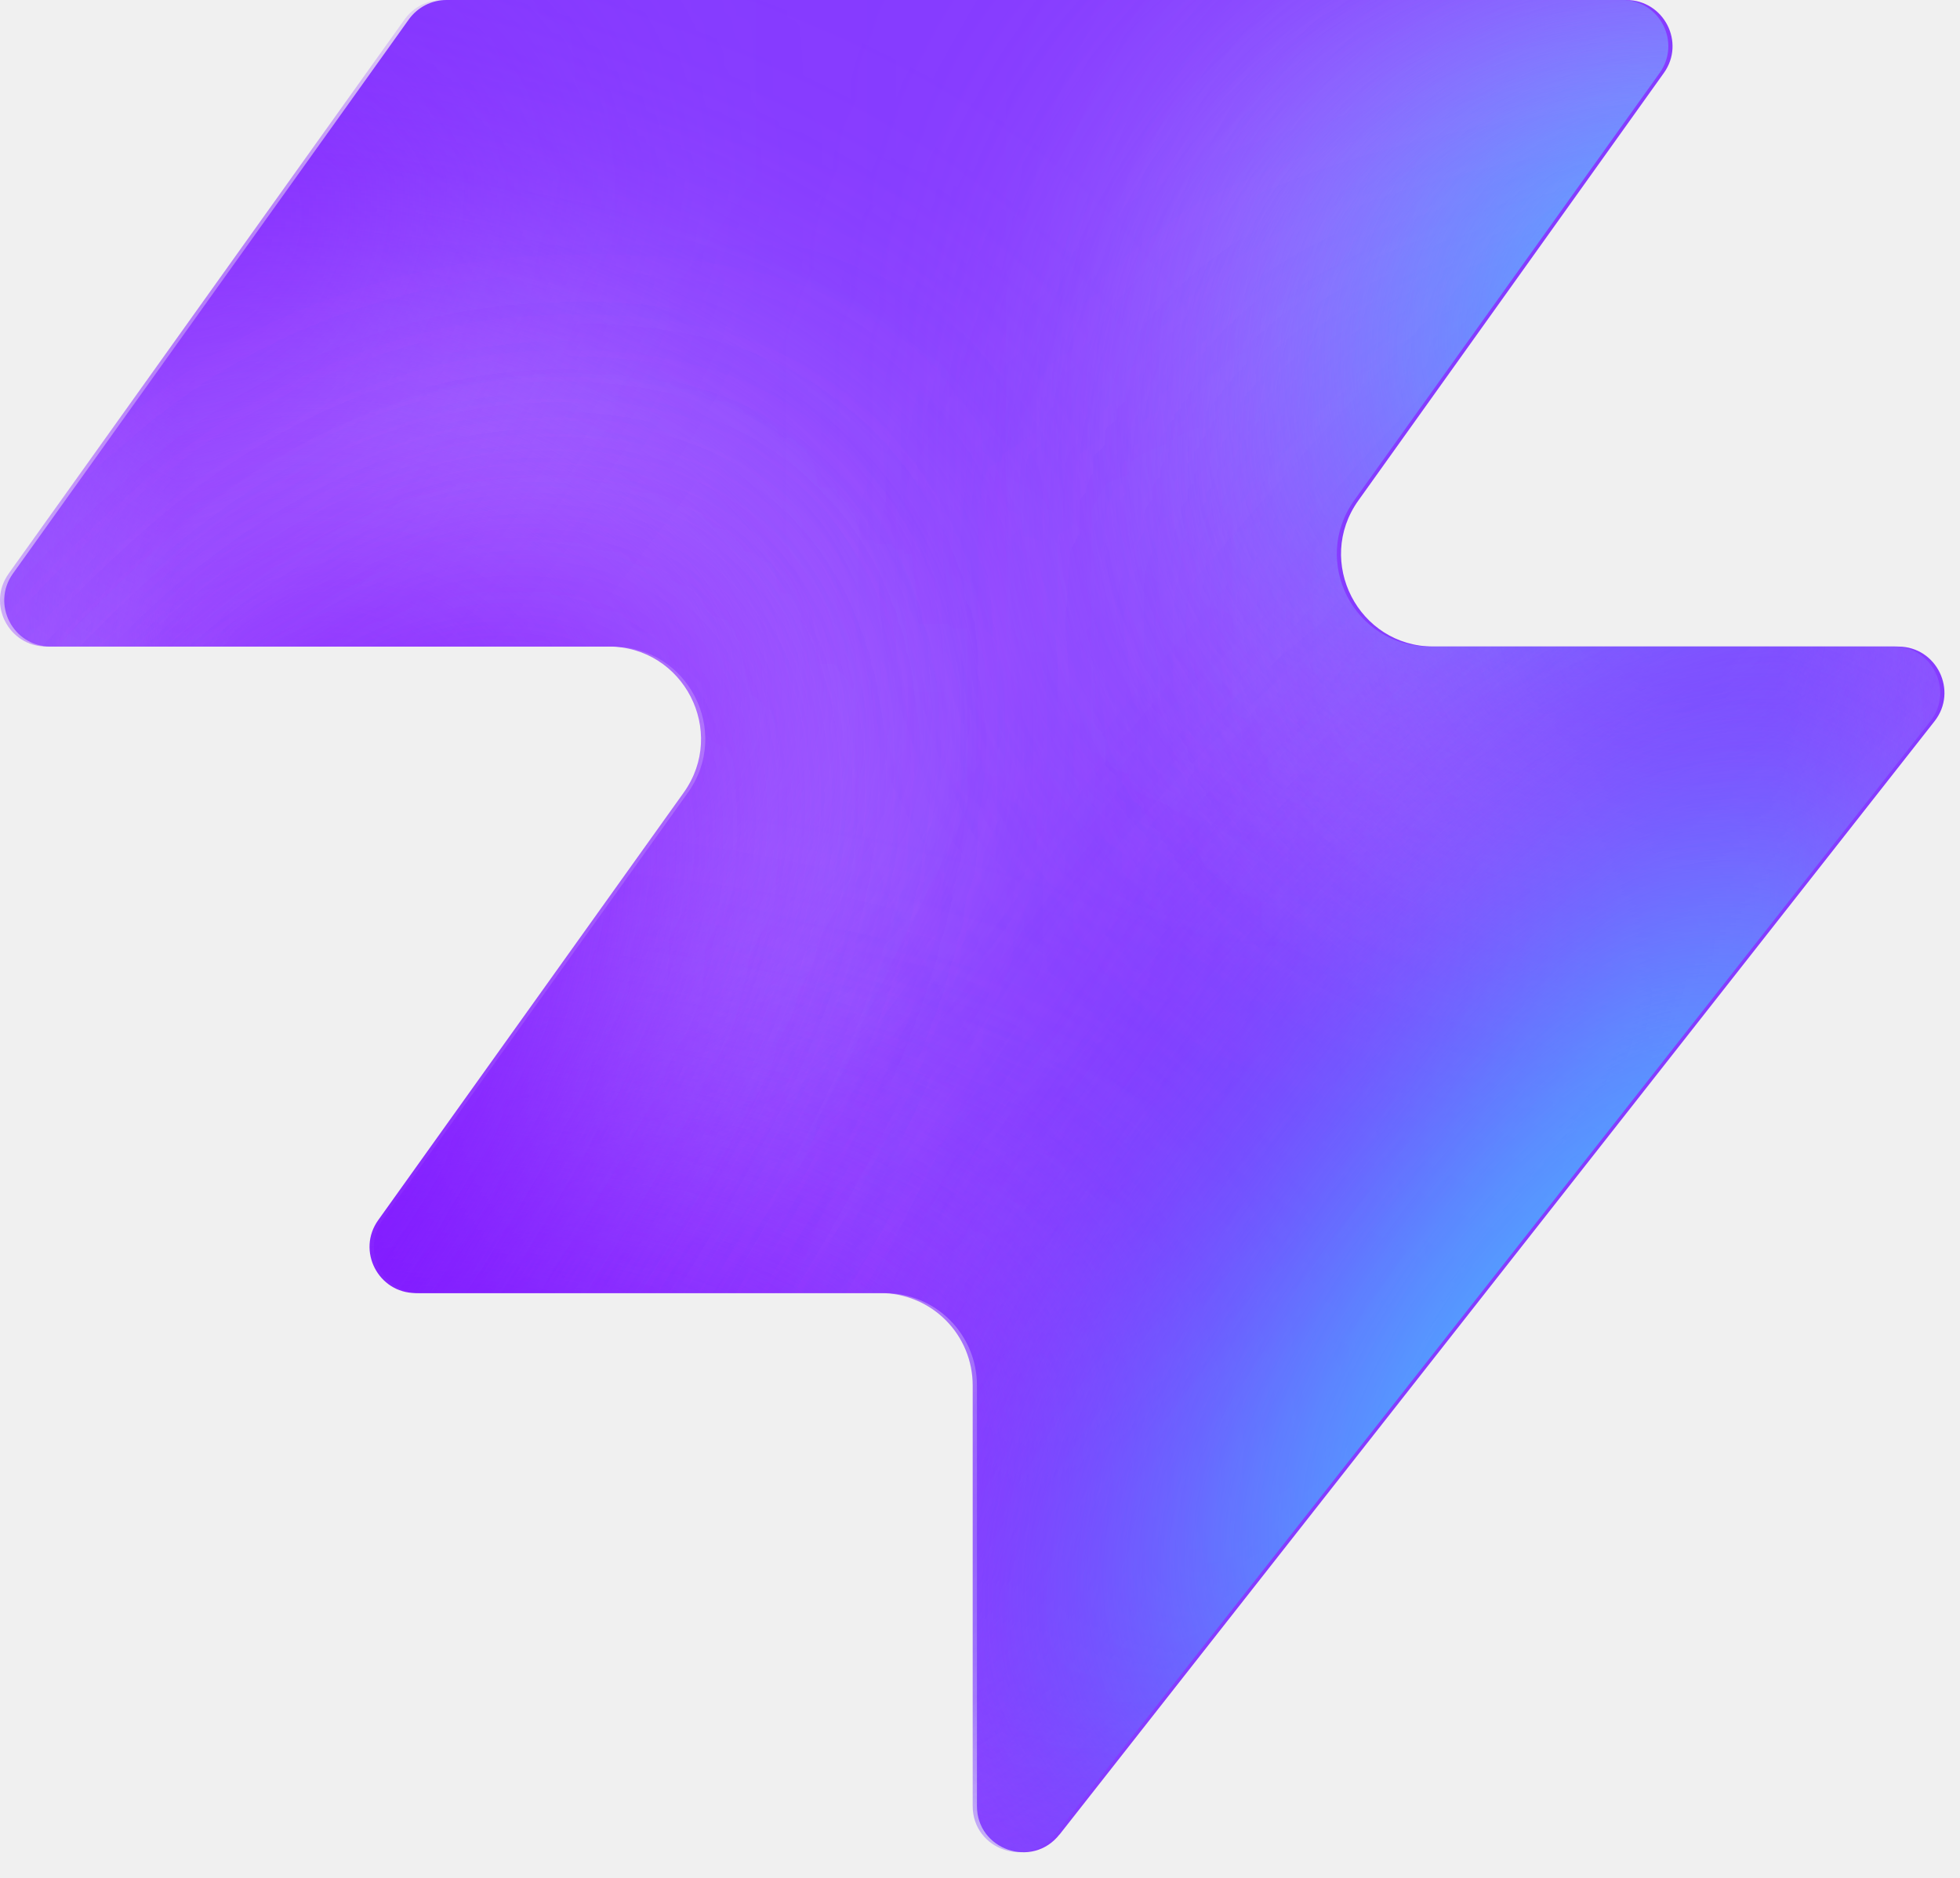
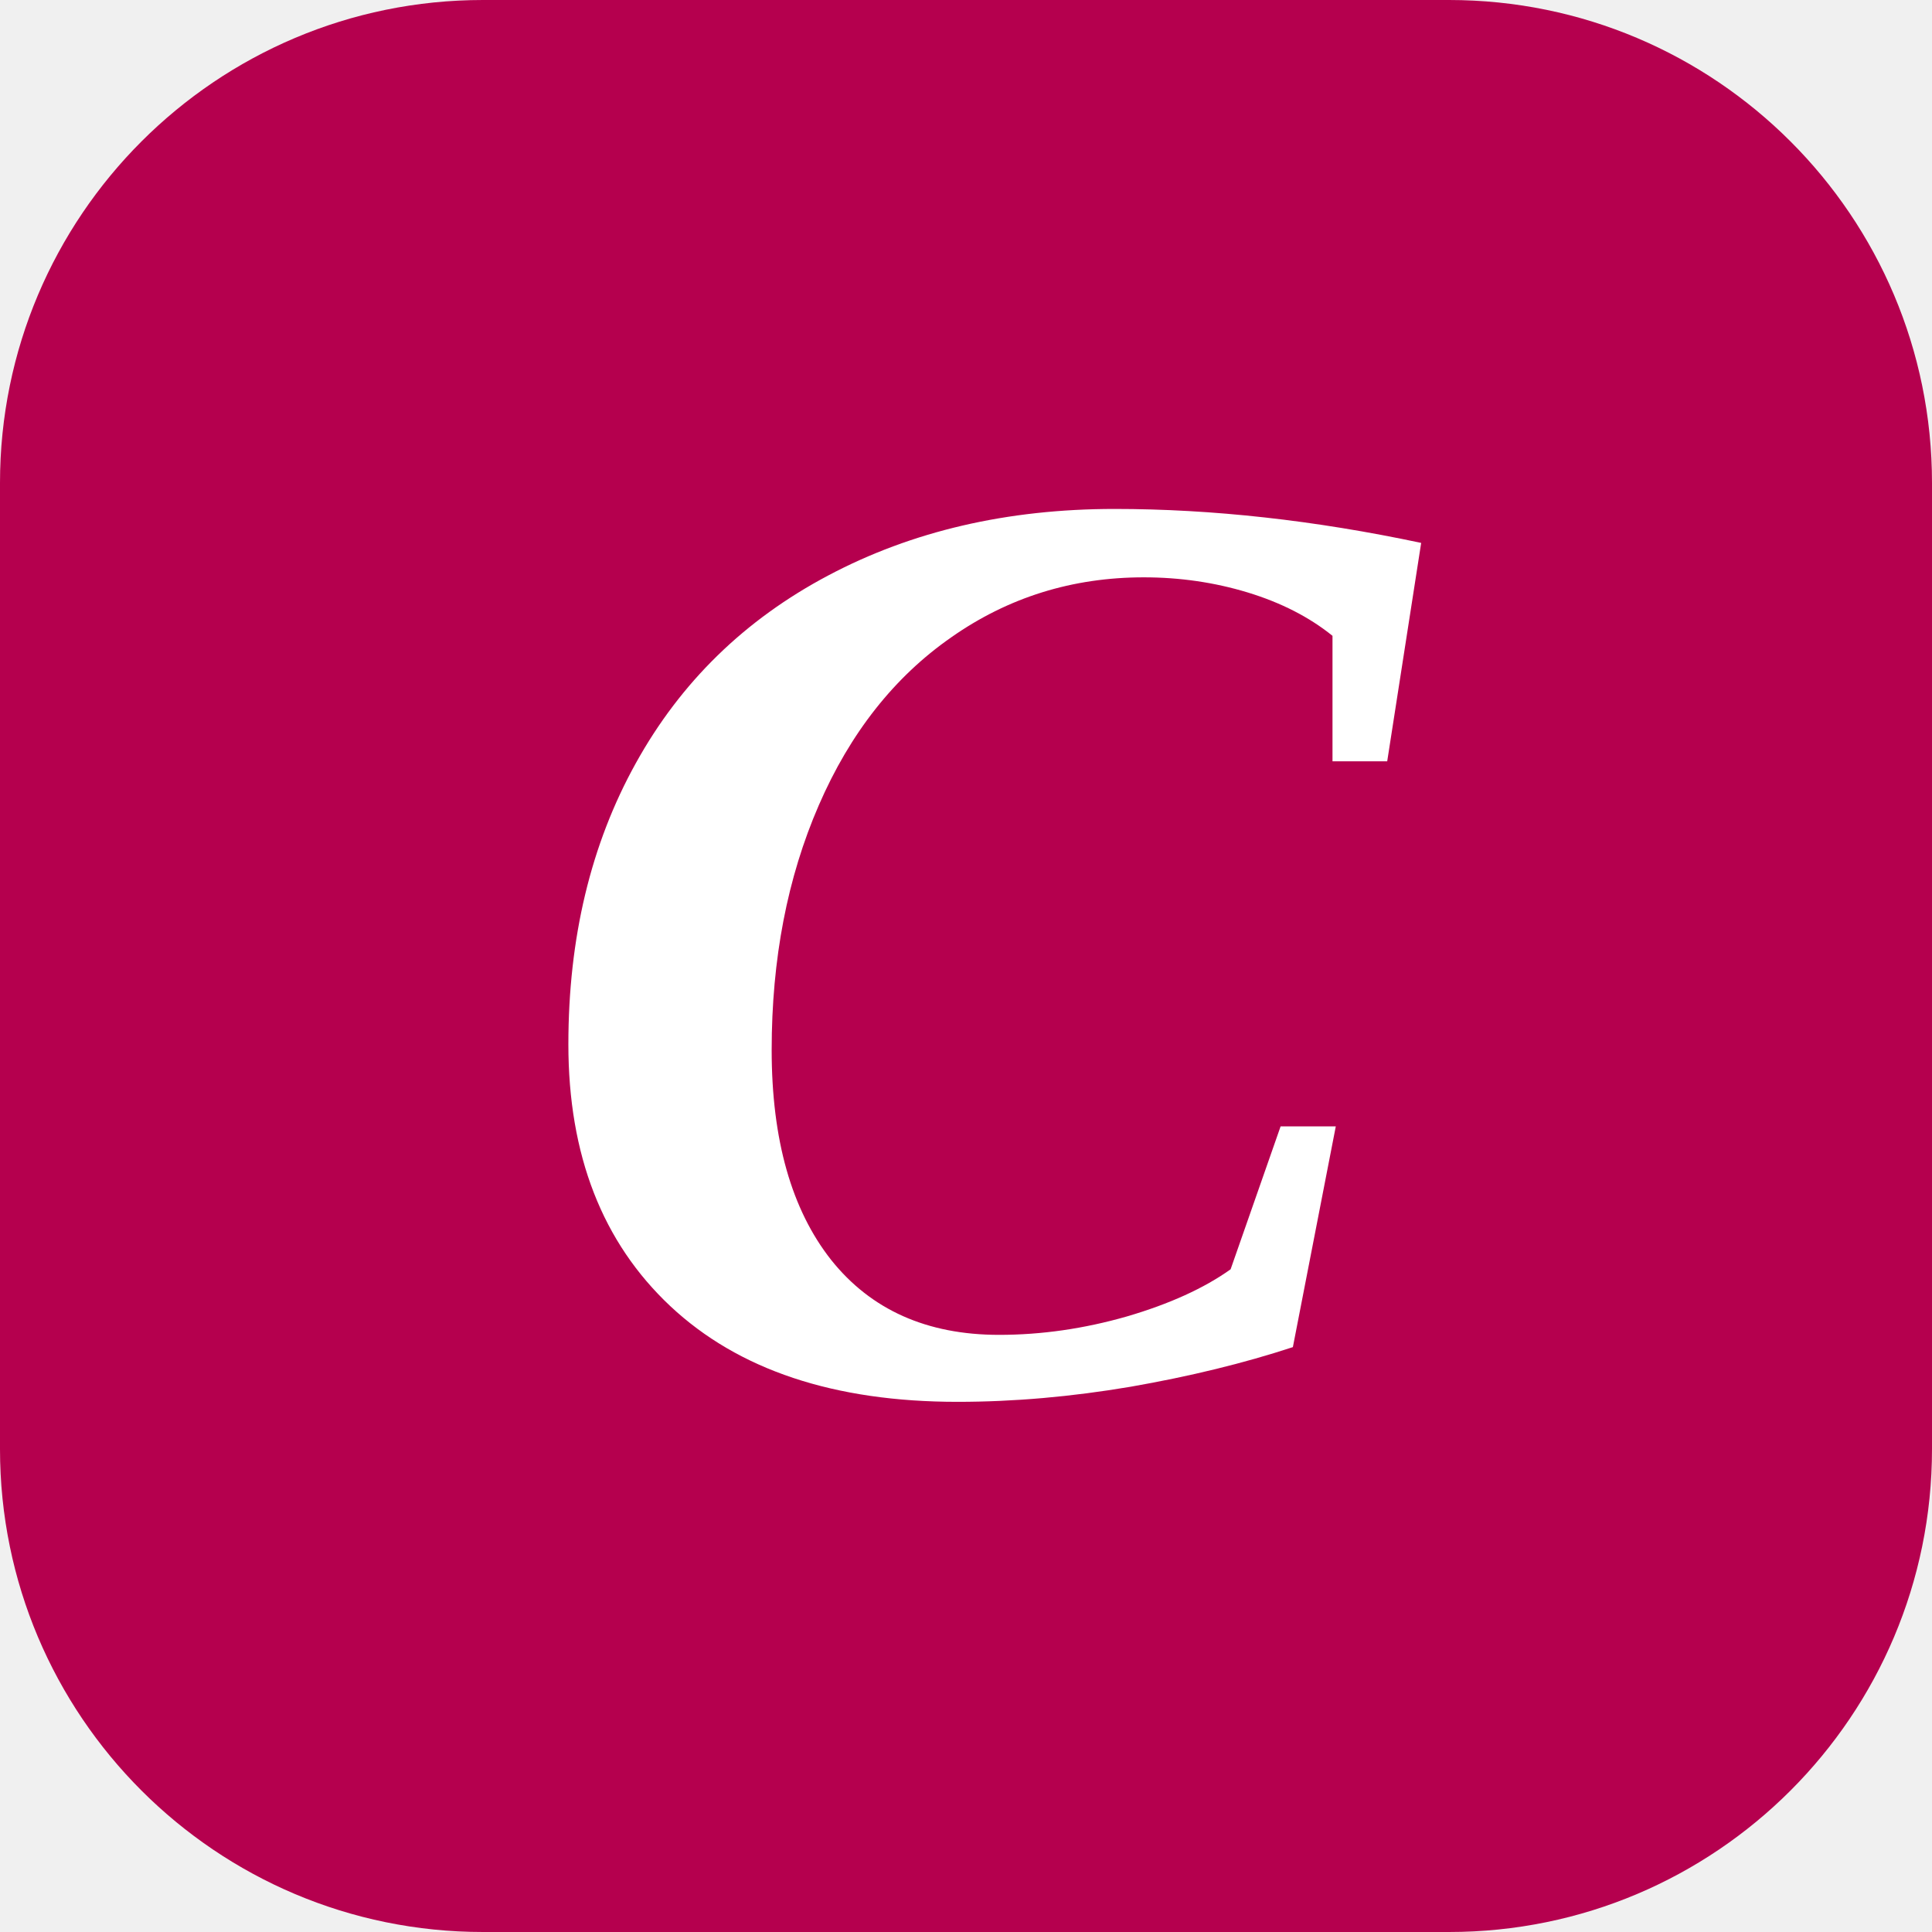
- <svg xmlns="http://www.w3.org/2000/svg" width="48" height="46" fill="none" viewBox="0 0 48 46">
-   <path fill="#863bff" d="M25.946 44.938c-.664.845-2.021.375-2.021-.698V33.937a2.26 2.26 0 0 0-2.262-2.262H10.287c-.92 0-1.456-1.04-.92-1.788l7.48-10.471c1.07-1.497 0-3.578-1.842-3.578H1.237c-.92 0-1.456-1.04-.92-1.788L10.013.474c.214-.297.556-.474.92-.474h28.894c.92 0 1.456 1.04.92 1.788l-7.48 10.471c-1.07 1.498 0 3.579 1.842 3.579h11.377c.943 0 1.473 1.088.89 1.83L25.947 44.94z" style="fill:#863bff;fill:color(display-p3 .525 .23 1);fill-opacity:1" />
-   <mask id="a" width="48" height="46" x="0" y="0" maskUnits="userSpaceOnUse" style="mask-type:alpha">
-     <path fill="#000" d="M25.842 44.938c-.664.844-2.021.375-2.021-.698V33.937a2.26 2.26 0 0 0-2.262-2.262H10.183c-.92 0-1.456-1.04-.92-1.788l7.48-10.471c1.07-1.498 0-3.579-1.842-3.579H1.133c-.92 0-1.456-1.04-.92-1.787L9.91.473c.214-.297.556-.474.92-.474h28.894c.92 0 1.456 1.04.92 1.788l-7.48 10.471c-1.07 1.498 0 3.578 1.842 3.578h11.377c.943 0 1.473 1.088.89 1.832L25.843 44.94z" style="fill:#000;fill-opacity:1" />
-   </mask>
-   <g mask="url(#a)">
-     <g filter="url(#b)">
-       <ellipse cx="5.508" cy="14.704" fill="#ede6ff" rx="5.508" ry="14.704" style="fill:#ede6ff;fill:color(display-p3 .927 .903 1);fill-opacity:1" transform="matrix(.00324 1 1 -.00324 -4.47 31.516)" />
-     </g>
-     <g filter="url(#c)">
-       <ellipse cx="10.399" cy="29.851" fill="#ede6ff" rx="10.399" ry="29.851" style="fill:#ede6ff;fill:color(display-p3 .927 .903 1);fill-opacity:1" transform="matrix(.00324 1 1 -.00324 -39.328 7.883)" />
-     </g>
-     <g filter="url(#d)">
-       <ellipse cx="5.508" cy="30.487" fill="#7e14ff" rx="5.508" ry="30.487" style="fill:#7e14ff;fill:color(display-p3 .492 .077 1);fill-opacity:1" transform="rotate(89.814 -25.913 -14.639)scale(1 -1)" />
-     </g>
-     <g filter="url(#e)">
-       <ellipse cx="5.508" cy="30.599" fill="#7e14ff" rx="5.508" ry="30.599" style="fill:#7e14ff;fill:color(display-p3 .492 .077 1);fill-opacity:1" transform="rotate(89.814 -32.644 -3.334)scale(1 -1)" />
-     </g>
-     <g filter="url(#f)">
-       <ellipse cx="5.508" cy="30.599" fill="#7e14ff" rx="5.508" ry="30.599" style="fill:#7e14ff;fill:color(display-p3 .492 .077 1);fill-opacity:1" transform="matrix(.00324 1 1 -.00324 -34.34 30.47)" />
-     </g>
-     <g filter="url(#g)">
-       <ellipse cx="14.072" cy="22.078" fill="#ede6ff" rx="14.072" ry="22.078" style="fill:#ede6ff;fill:color(display-p3 .927 .903 1);fill-opacity:1" transform="rotate(93.35 24.506 48.493)scale(-1 1)" />
-     </g>
-     <g filter="url(#h)">
-       <ellipse cx="3.47" cy="21.501" fill="#7e14ff" rx="3.47" ry="21.501" style="fill:#7e14ff;fill:color(display-p3 .492 .077 1);fill-opacity:1" transform="rotate(89.009 28.708 47.59)scale(-1 1)" />
-     </g>
-     <g filter="url(#i)">
-       <ellipse cx="3.47" cy="21.501" fill="#7e14ff" rx="3.47" ry="21.501" style="fill:#7e14ff;fill:color(display-p3 .492 .077 1);fill-opacity:1" transform="rotate(89.009 28.708 47.59)scale(-1 1)" />
-     </g>
-     <g filter="url(#j)">
-       <ellipse cx=".387" cy="8.972" fill="#7e14ff" rx="4.407" ry="29.108" style="fill:#7e14ff;fill:color(display-p3 .492 .077 1);fill-opacity:1" transform="rotate(39.51 .387 8.972)" />
-     </g>
-     <g filter="url(#k)">
-       <ellipse cx="47.523" cy="-6.092" fill="#7e14ff" rx="4.407" ry="29.108" style="fill:#7e14ff;fill:color(display-p3 .492 .077 1);fill-opacity:1" transform="rotate(37.892 47.523 -6.092)" />
-     </g>
-     <g filter="url(#l)">
-       <ellipse cx="41.412" cy="6.333" fill="#47bfff" rx="5.971" ry="9.665" style="fill:#47bfff;fill:color(display-p3 .28 .748 1);fill-opacity:1" transform="rotate(37.892 41.412 6.333)" />
-     </g>
-     <g filter="url(#m)">
-       <ellipse cx="-1.879" cy="38.332" fill="#7e14ff" rx="4.407" ry="29.108" style="fill:#7e14ff;fill:color(display-p3 .492 .077 1);fill-opacity:1" transform="rotate(37.892 -1.88 38.332)" />
-     </g>
-     <g filter="url(#n)">
-       <ellipse cx="-1.879" cy="38.332" fill="#7e14ff" rx="4.407" ry="29.108" style="fill:#7e14ff;fill:color(display-p3 .492 .077 1);fill-opacity:1" transform="rotate(37.892 -1.88 38.332)" />
-     </g>
-     <g filter="url(#o)">
-       <ellipse cx="35.651" cy="29.907" fill="#7e14ff" rx="4.407" ry="29.108" style="fill:#7e14ff;fill:color(display-p3 .492 .077 1);fill-opacity:1" transform="rotate(37.892 35.651 29.907)" />
-     </g>
-     <g filter="url(#p)">
-       <ellipse cx="38.418" cy="32.4" fill="#47bfff" rx="5.971" ry="15.297" style="fill:#47bfff;fill:color(display-p3 .28 .748 1);fill-opacity:1" transform="rotate(37.892 38.418 32.4)" />
-     </g>
-   </g>
-   <defs>
-     <filter id="b" width="60.045" height="41.654" x="-19.77" y="16.149" color-interpolation-filters="sRGB" filterUnits="userSpaceOnUse">
-       <feFlood flood-opacity="0" result="BackgroundImageFix" />
-       <feBlend in="SourceGraphic" in2="BackgroundImageFix" result="shape" />
-       <feGaussianBlur result="effect1_foregroundBlur_2002_17158" stdDeviation="7.659" />
-     </filter>
-     <filter id="c" width="90.34" height="51.437" x="-54.613" y="-7.533" color-interpolation-filters="sRGB" filterUnits="userSpaceOnUse">
-       <feFlood flood-opacity="0" result="BackgroundImageFix" />
-       <feBlend in="SourceGraphic" in2="BackgroundImageFix" result="shape" />
-       <feGaussianBlur result="effect1_foregroundBlur_2002_17158" stdDeviation="7.659" />
-     </filter>
-     <filter id="d" width="79.355" height="29.4" x="-49.64" y="2.03" color-interpolation-filters="sRGB" filterUnits="userSpaceOnUse">
-       <feFlood flood-opacity="0" result="BackgroundImageFix" />
-       <feBlend in="SourceGraphic" in2="BackgroundImageFix" result="shape" />
-       <feGaussianBlur result="effect1_foregroundBlur_2002_17158" stdDeviation="4.596" />
-     </filter>
-     <filter id="e" width="79.579" height="29.4" x="-45.045" y="20.029" color-interpolation-filters="sRGB" filterUnits="userSpaceOnUse">
-       <feFlood flood-opacity="0" result="BackgroundImageFix" />
-       <feBlend in="SourceGraphic" in2="BackgroundImageFix" result="shape" />
-       <feGaussianBlur result="effect1_foregroundBlur_2002_17158" stdDeviation="4.596" />
-     </filter>
-     <filter id="f" width="79.579" height="29.4" x="-43.513" y="21.178" color-interpolation-filters="sRGB" filterUnits="userSpaceOnUse">
-       <feFlood flood-opacity="0" result="BackgroundImageFix" />
-       <feBlend in="SourceGraphic" in2="BackgroundImageFix" result="shape" />
-       <feGaussianBlur result="effect1_foregroundBlur_2002_17158" stdDeviation="4.596" />
-     </filter>
-     <filter id="g" width="74.749" height="58.852" x="15.756" y="-17.901" color-interpolation-filters="sRGB" filterUnits="userSpaceOnUse">
-       <feFlood flood-opacity="0" result="BackgroundImageFix" />
-       <feBlend in="SourceGraphic" in2="BackgroundImageFix" result="shape" />
-       <feGaussianBlur result="effect1_foregroundBlur_2002_17158" stdDeviation="7.659" />
-     </filter>
-     <filter id="h" width="61.377" height="25.362" x="23.548" y="2.284" color-interpolation-filters="sRGB" filterUnits="userSpaceOnUse">
-       <feFlood flood-opacity="0" result="BackgroundImageFix" />
-       <feBlend in="SourceGraphic" in2="BackgroundImageFix" result="shape" />
-       <feGaussianBlur result="effect1_foregroundBlur_2002_17158" stdDeviation="4.596" />
-     </filter>
-     <filter id="i" width="61.377" height="25.362" x="23.548" y="2.284" color-interpolation-filters="sRGB" filterUnits="userSpaceOnUse">
-       <feFlood flood-opacity="0" result="BackgroundImageFix" />
-       <feBlend in="SourceGraphic" in2="BackgroundImageFix" result="shape" />
-       <feGaussianBlur result="effect1_foregroundBlur_2002_17158" stdDeviation="4.596" />
-     </filter>
-     <filter id="j" width="56.045" height="63.649" x="-27.636" y="-22.853" color-interpolation-filters="sRGB" filterUnits="userSpaceOnUse">
-       <feFlood flood-opacity="0" result="BackgroundImageFix" />
-       <feBlend in="SourceGraphic" in2="BackgroundImageFix" result="shape" />
-       <feGaussianBlur result="effect1_foregroundBlur_2002_17158" stdDeviation="4.596" />
-     </filter>
-     <filter id="k" width="54.814" height="64.646" x="20.116" y="-38.415" color-interpolation-filters="sRGB" filterUnits="userSpaceOnUse">
-       <feFlood flood-opacity="0" result="BackgroundImageFix" />
-       <feBlend in="SourceGraphic" in2="BackgroundImageFix" result="shape" />
-       <feGaussianBlur result="effect1_foregroundBlur_2002_17158" stdDeviation="4.596" />
-     </filter>
-     <filter id="l" width="33.541" height="35.313" x="24.641" y="-11.323" color-interpolation-filters="sRGB" filterUnits="userSpaceOnUse">
-       <feFlood flood-opacity="0" result="BackgroundImageFix" />
-       <feBlend in="SourceGraphic" in2="BackgroundImageFix" result="shape" />
-       <feGaussianBlur result="effect1_foregroundBlur_2002_17158" stdDeviation="4.596" />
-     </filter>
-     <filter id="m" width="54.814" height="64.646" x="-29.286" y="6.009" color-interpolation-filters="sRGB" filterUnits="userSpaceOnUse">
-       <feFlood flood-opacity="0" result="BackgroundImageFix" />
-       <feBlend in="SourceGraphic" in2="BackgroundImageFix" result="shape" />
-       <feGaussianBlur result="effect1_foregroundBlur_2002_17158" stdDeviation="4.596" />
-     </filter>
-     <filter id="n" width="54.814" height="64.646" x="-29.286" y="6.009" color-interpolation-filters="sRGB" filterUnits="userSpaceOnUse">
-       <feFlood flood-opacity="0" result="BackgroundImageFix" />
-       <feBlend in="SourceGraphic" in2="BackgroundImageFix" result="shape" />
-       <feGaussianBlur result="effect1_foregroundBlur_2002_17158" stdDeviation="4.596" />
-     </filter>
-     <filter id="o" width="54.814" height="64.646" x="8.244" y="-2.416" color-interpolation-filters="sRGB" filterUnits="userSpaceOnUse">
-       <feFlood flood-opacity="0" result="BackgroundImageFix" />
-       <feBlend in="SourceGraphic" in2="BackgroundImageFix" result="shape" />
-       <feGaussianBlur result="effect1_foregroundBlur_2002_17158" stdDeviation="4.596" />
-     </filter>
-     <filter id="p" width="39.409" height="43.623" x="18.713" y="10.588" color-interpolation-filters="sRGB" filterUnits="userSpaceOnUse">
-       <feFlood flood-opacity="0" result="BackgroundImageFix" />
-       <feBlend in="SourceGraphic" in2="BackgroundImageFix" result="shape" />
-       <feGaussianBlur result="effect1_foregroundBlur_2002_17158" stdDeviation="4.596" />
-     </filter>
-   </defs>
+ <svg xmlns="http://www.w3.org/2000/svg" viewBox="0 0 64 64" width="64" height="64">
+   <rect width="64" height="64" rx="16" fill="#B5004E" />
+   <text x="32" y="46" font-family="Georgia, 'Times New Roman', serif" font-size="44" font-weight="700" font-style="italic" text-anchor="middle" fill="white">C</text>
</svg>
